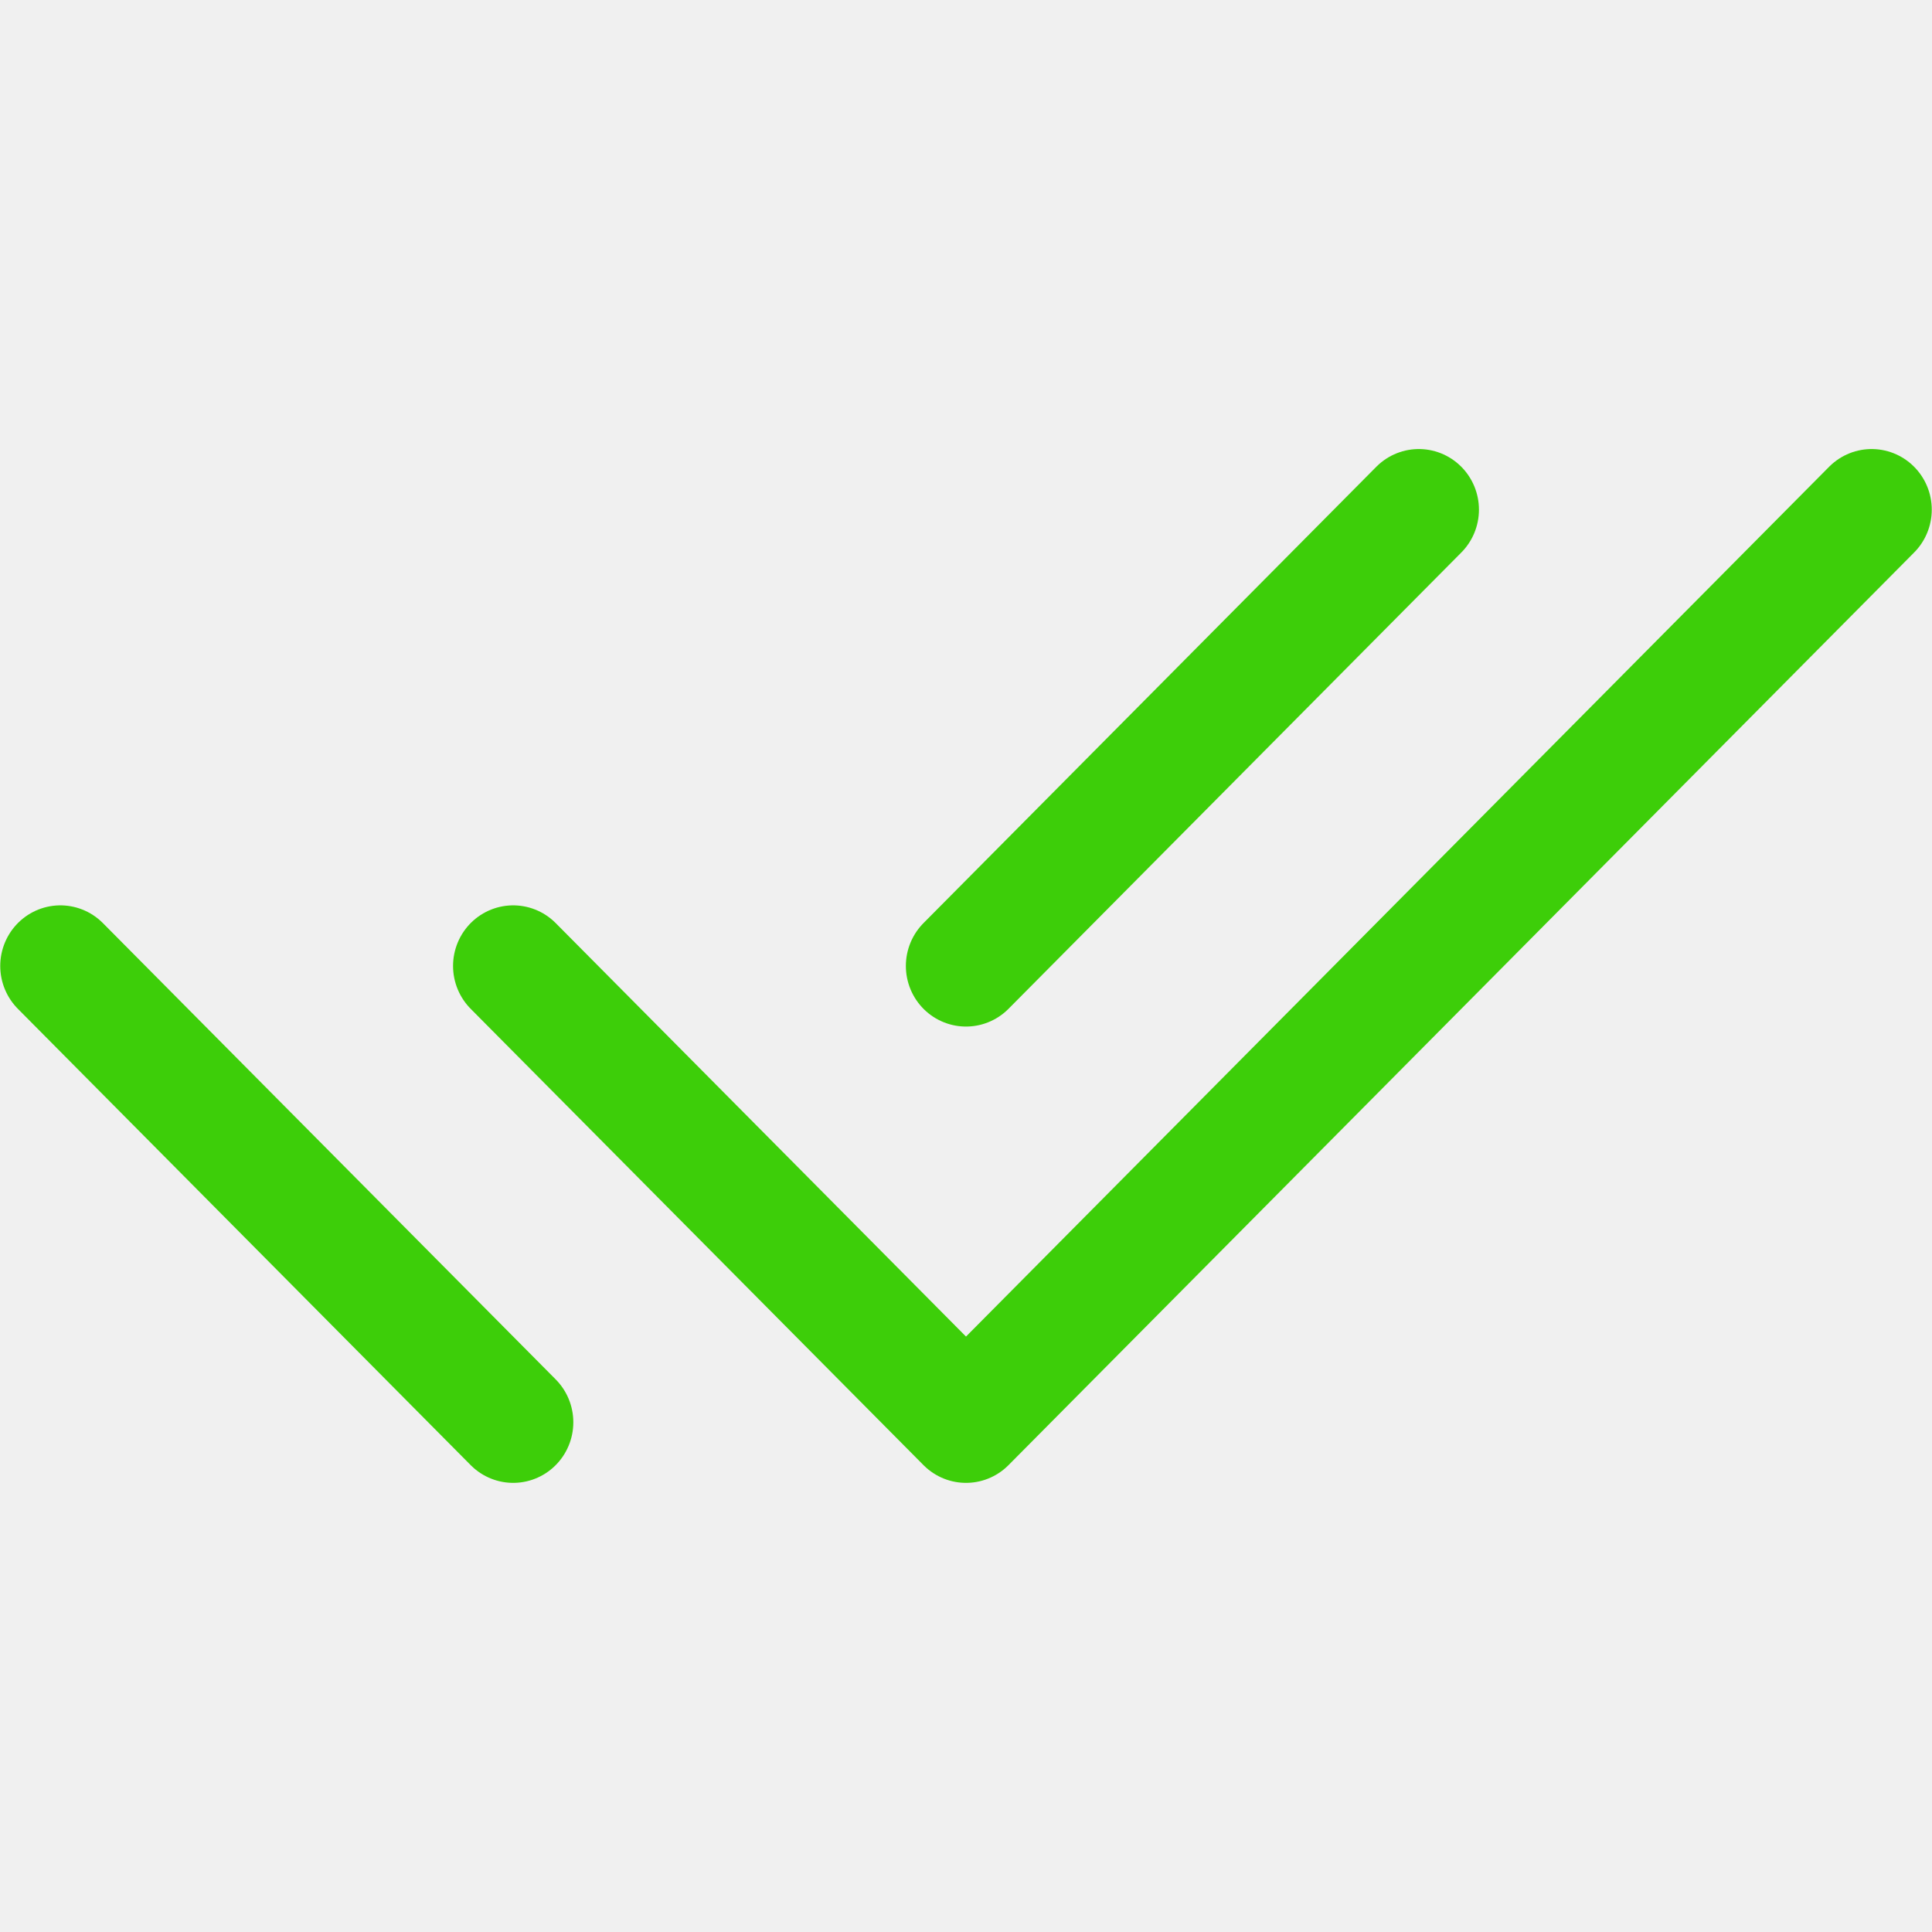
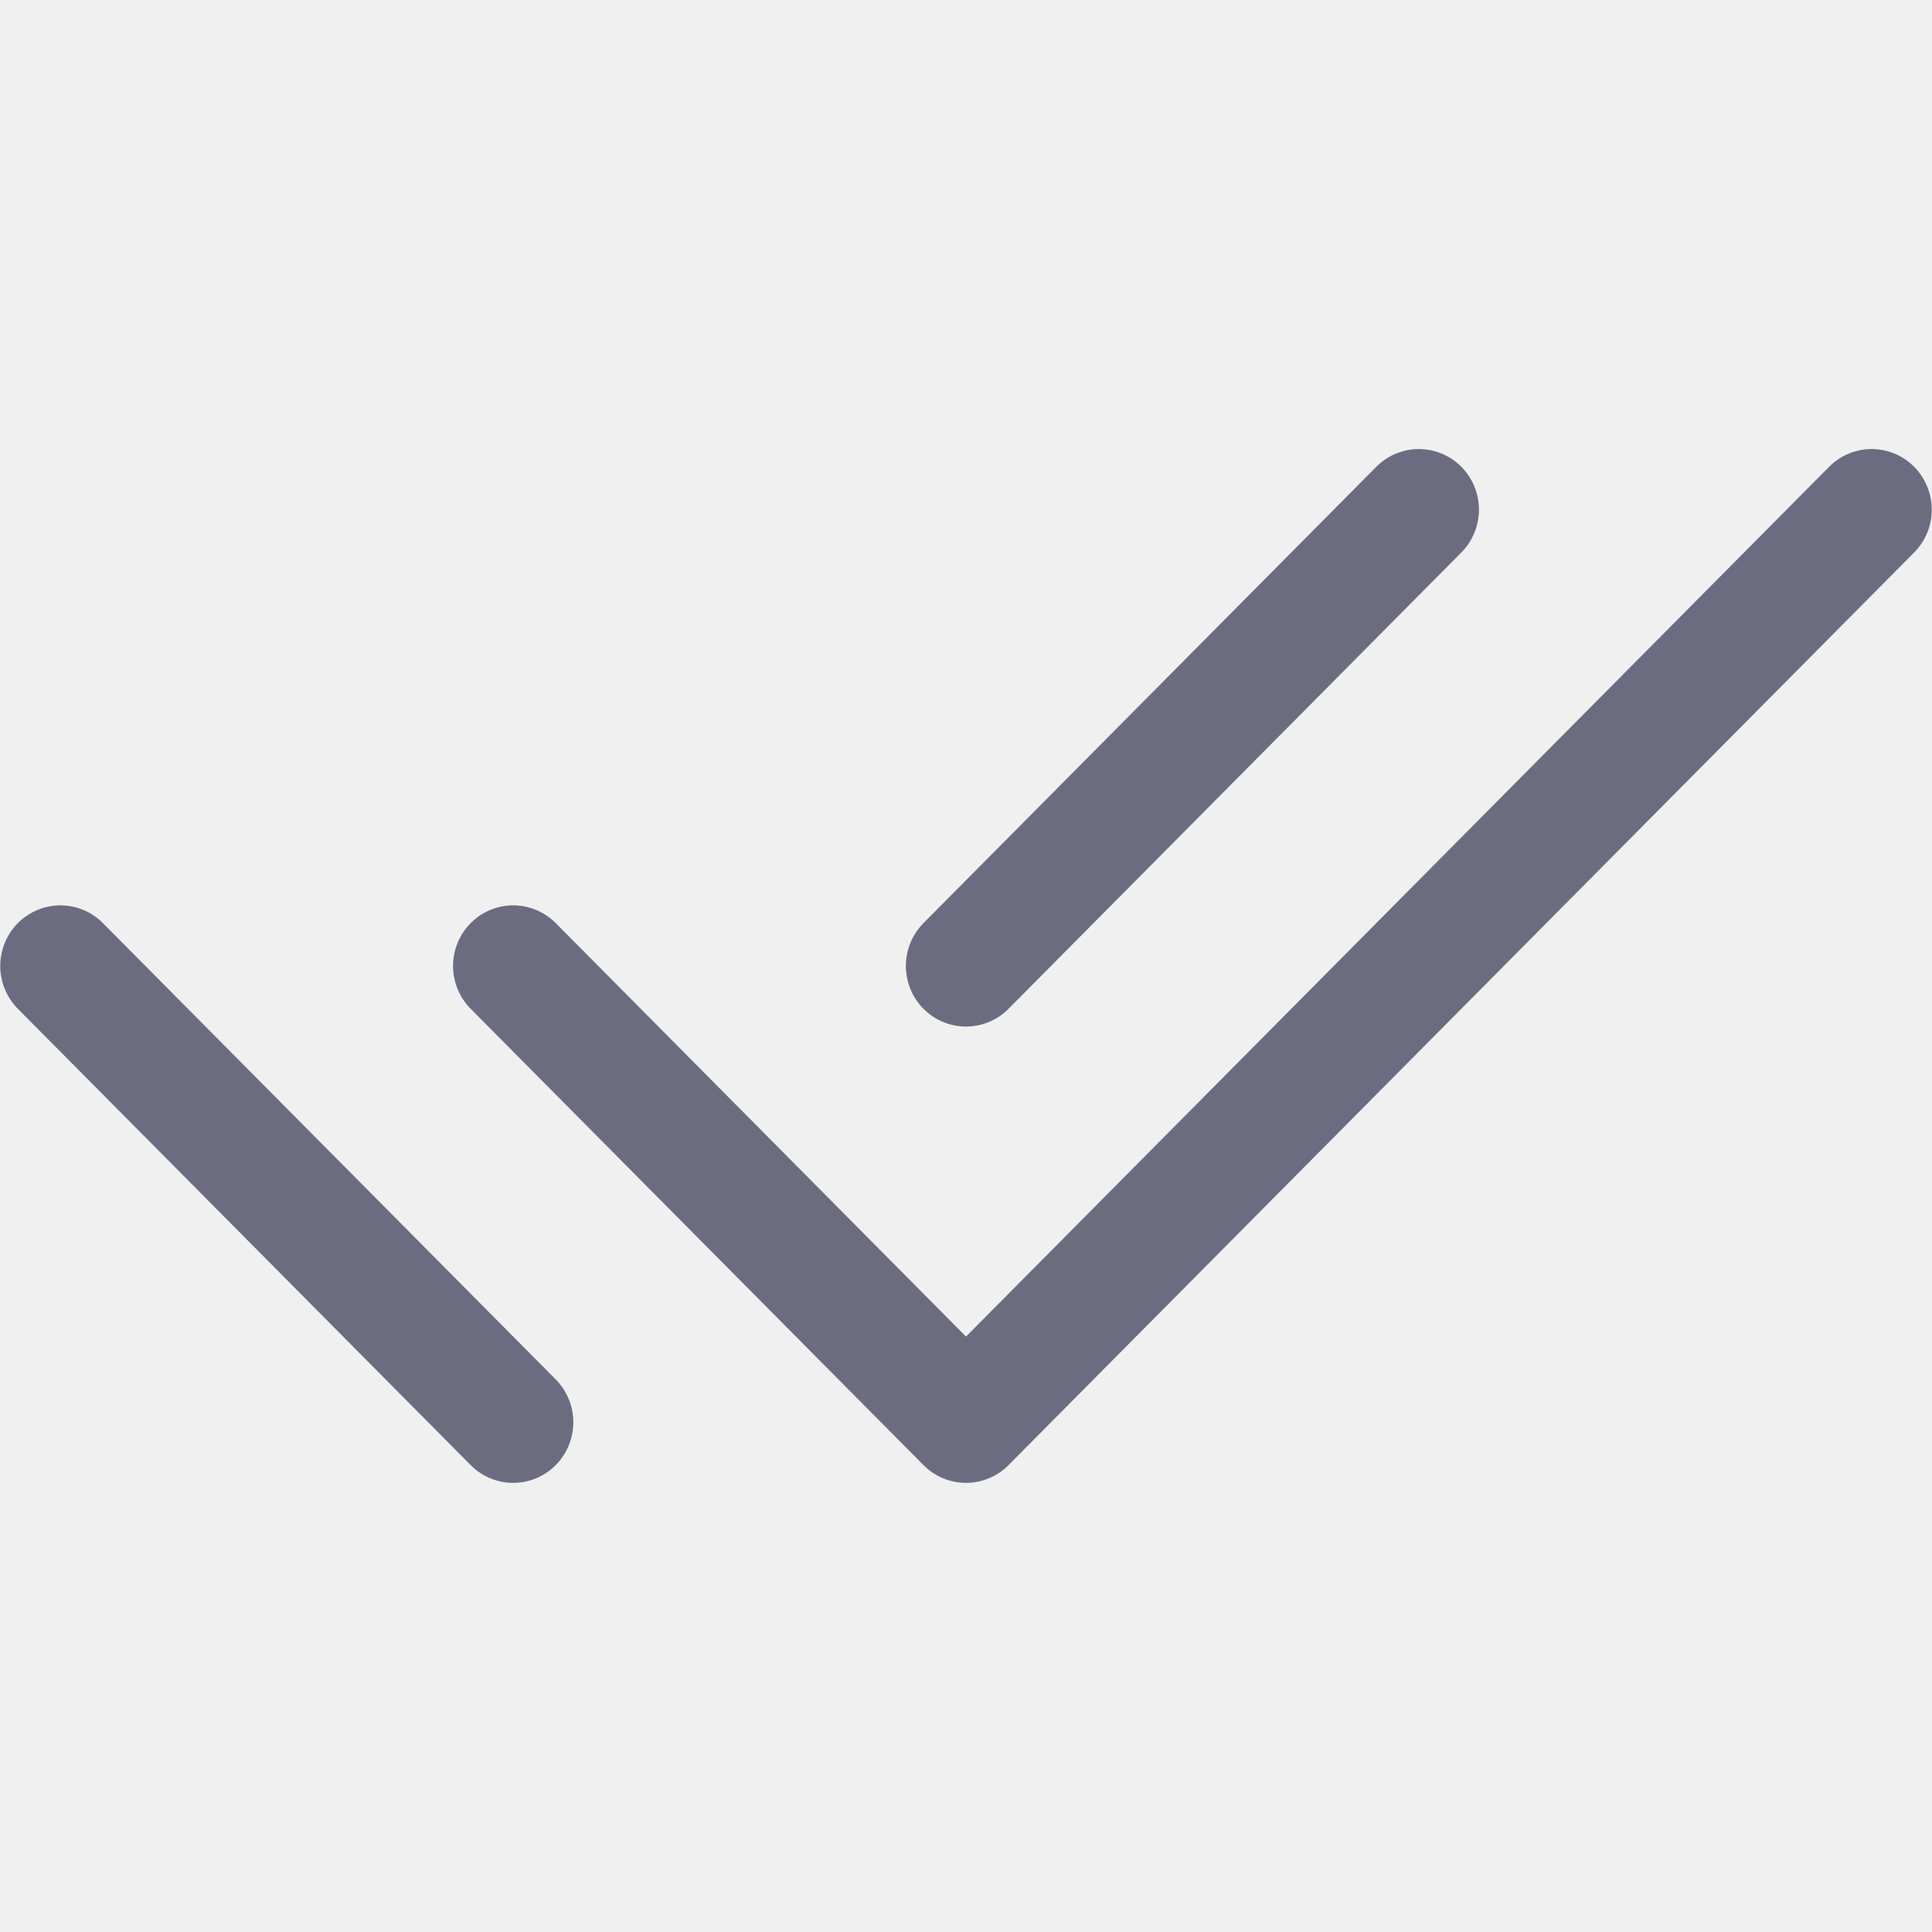
<svg xmlns="http://www.w3.org/2000/svg" fill="none" viewBox="0 0 24 24">
-   <g stroke="#3dce09" stroke-linecap="round" stroke-linejoin="round" stroke-width="1.328" clip-path="url(#a)" transform="matrix(1.125 0 0 1.1337 -1.5 -1.605)">
+   <g stroke="#6c6c81" stroke-linecap="round" stroke-linejoin="round" stroke-width="1.328" clip-path="url(#a)" transform="matrix(1.125 0 0 1.1337 -1.5 -1.605)">
    <path d="m7 12 5 5L22 7M2 12l5 5m5-5 5-5" />
  </g>
  <defs>
    <clipPath id="a">
      <path fill="#fff" d="M0 0h24v24H0z" />
    </clipPath>
  </defs>
</svg>
